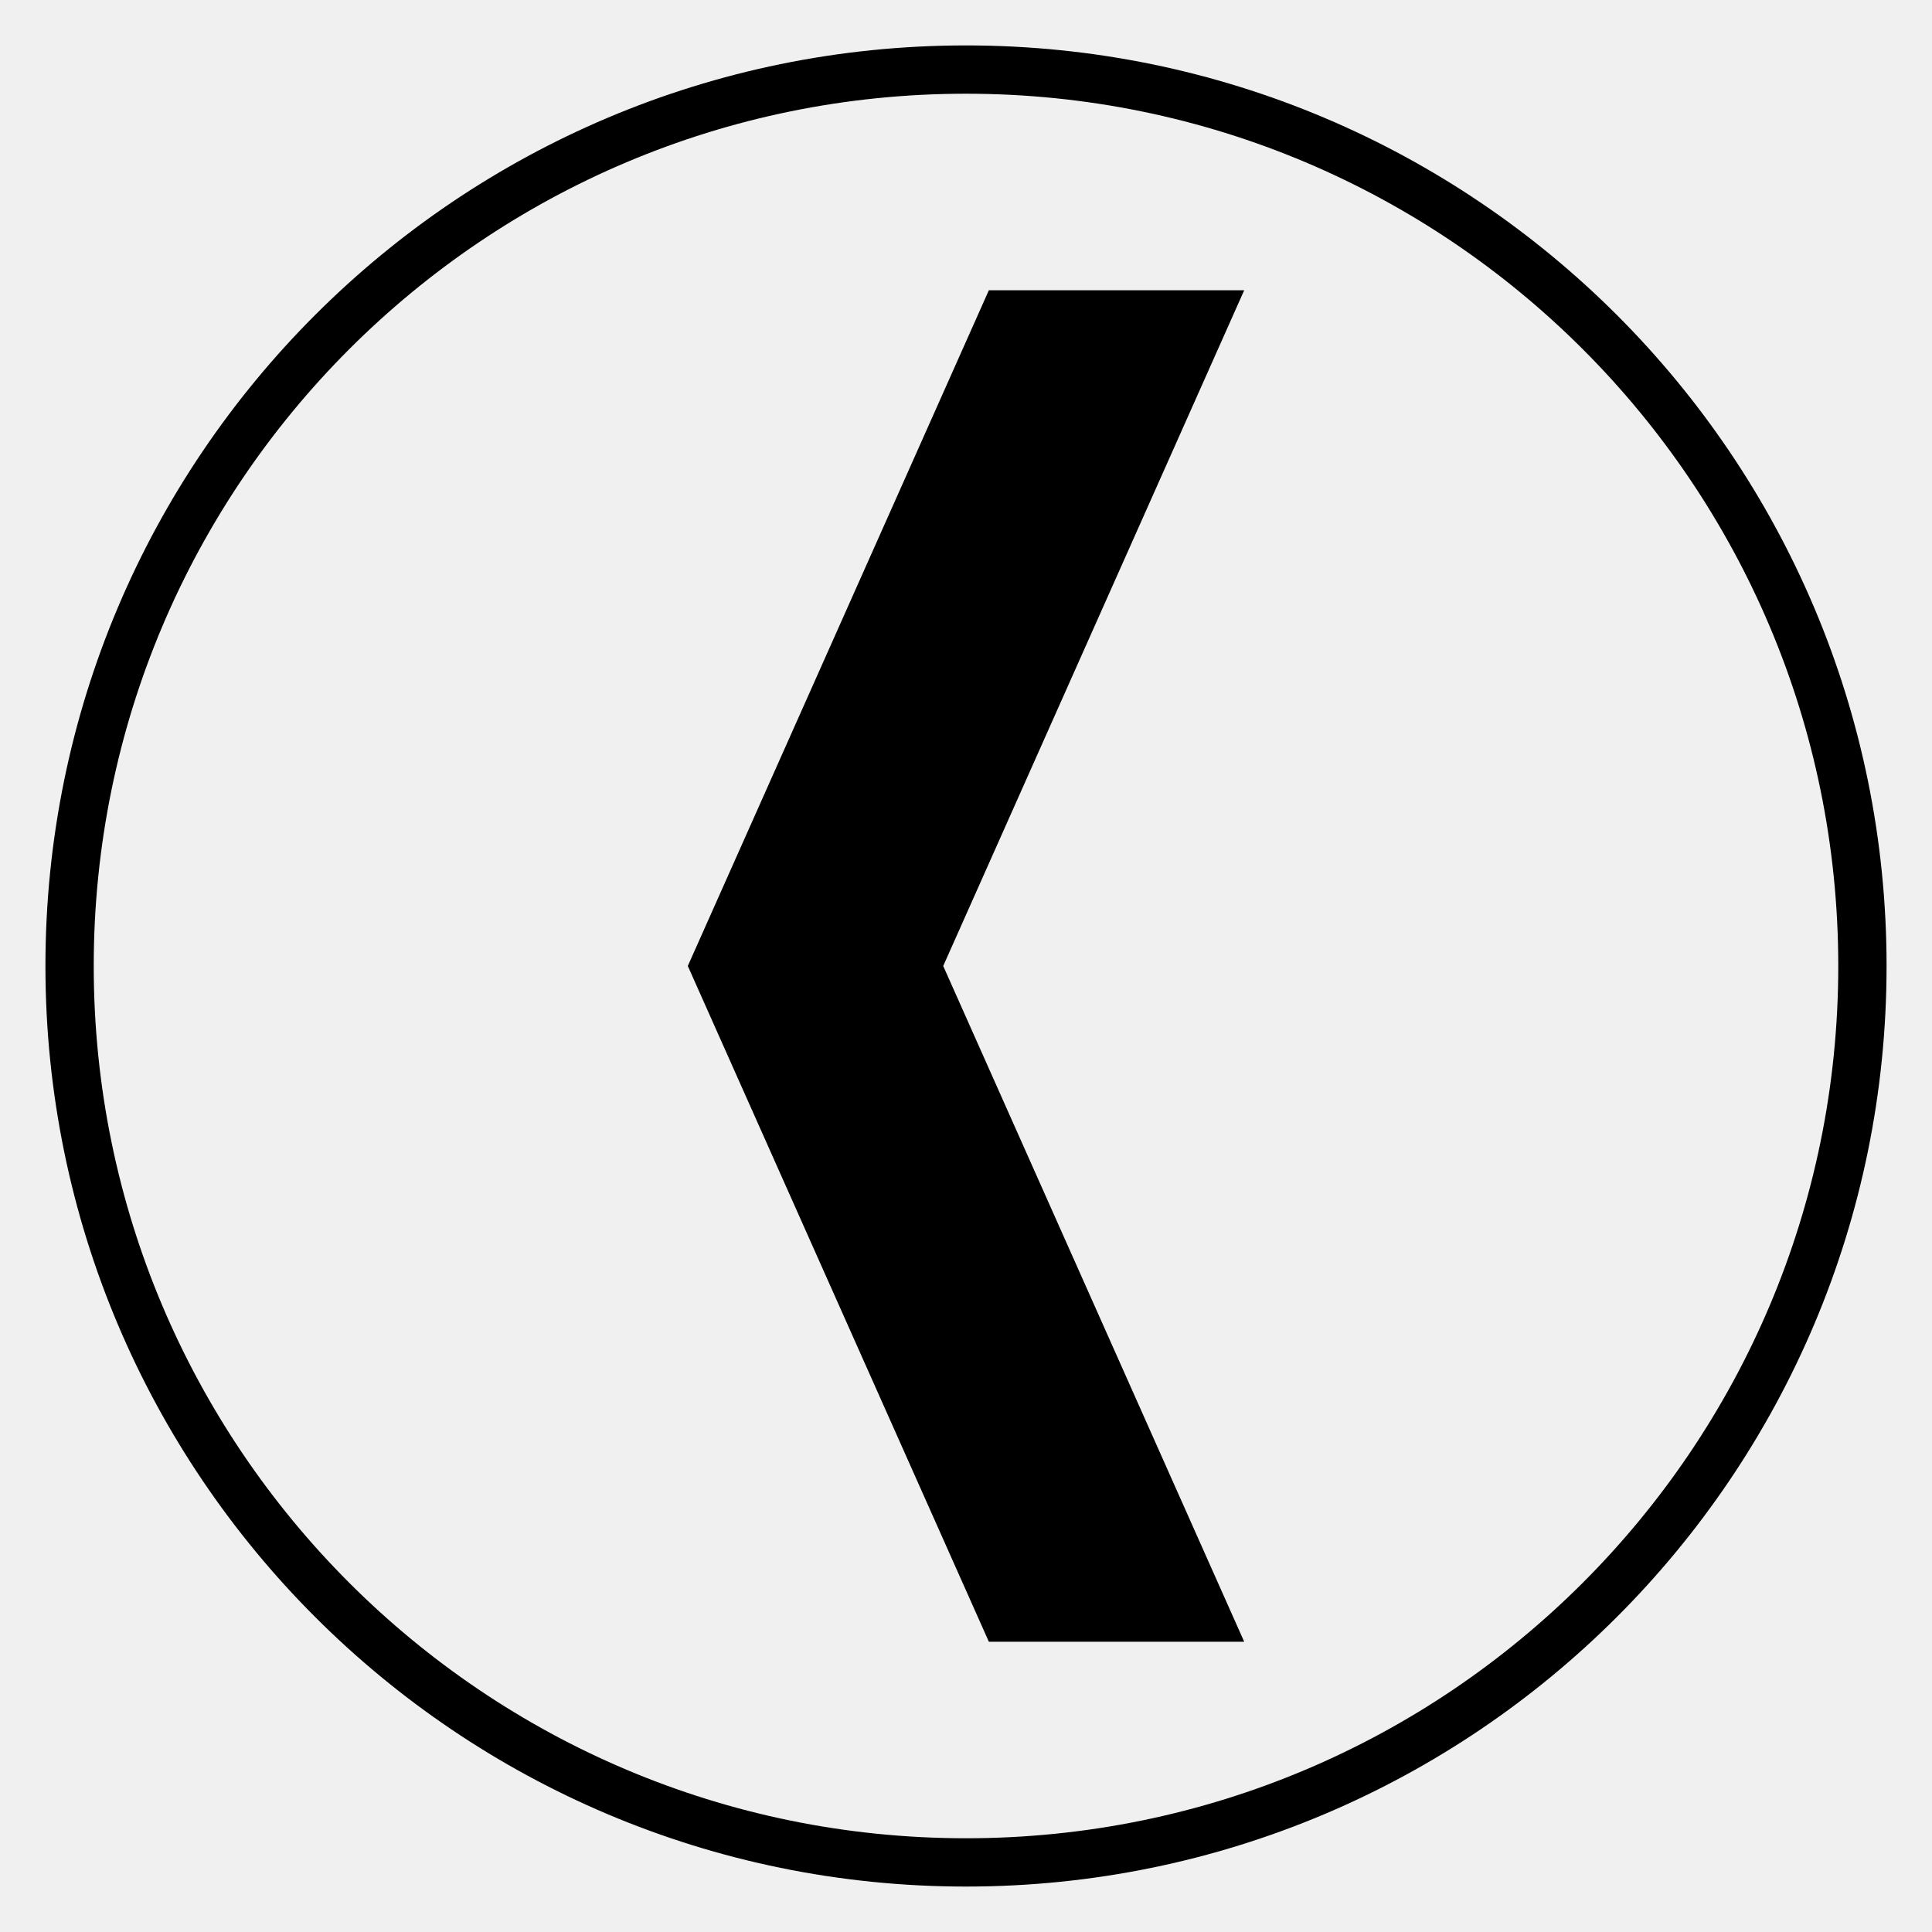
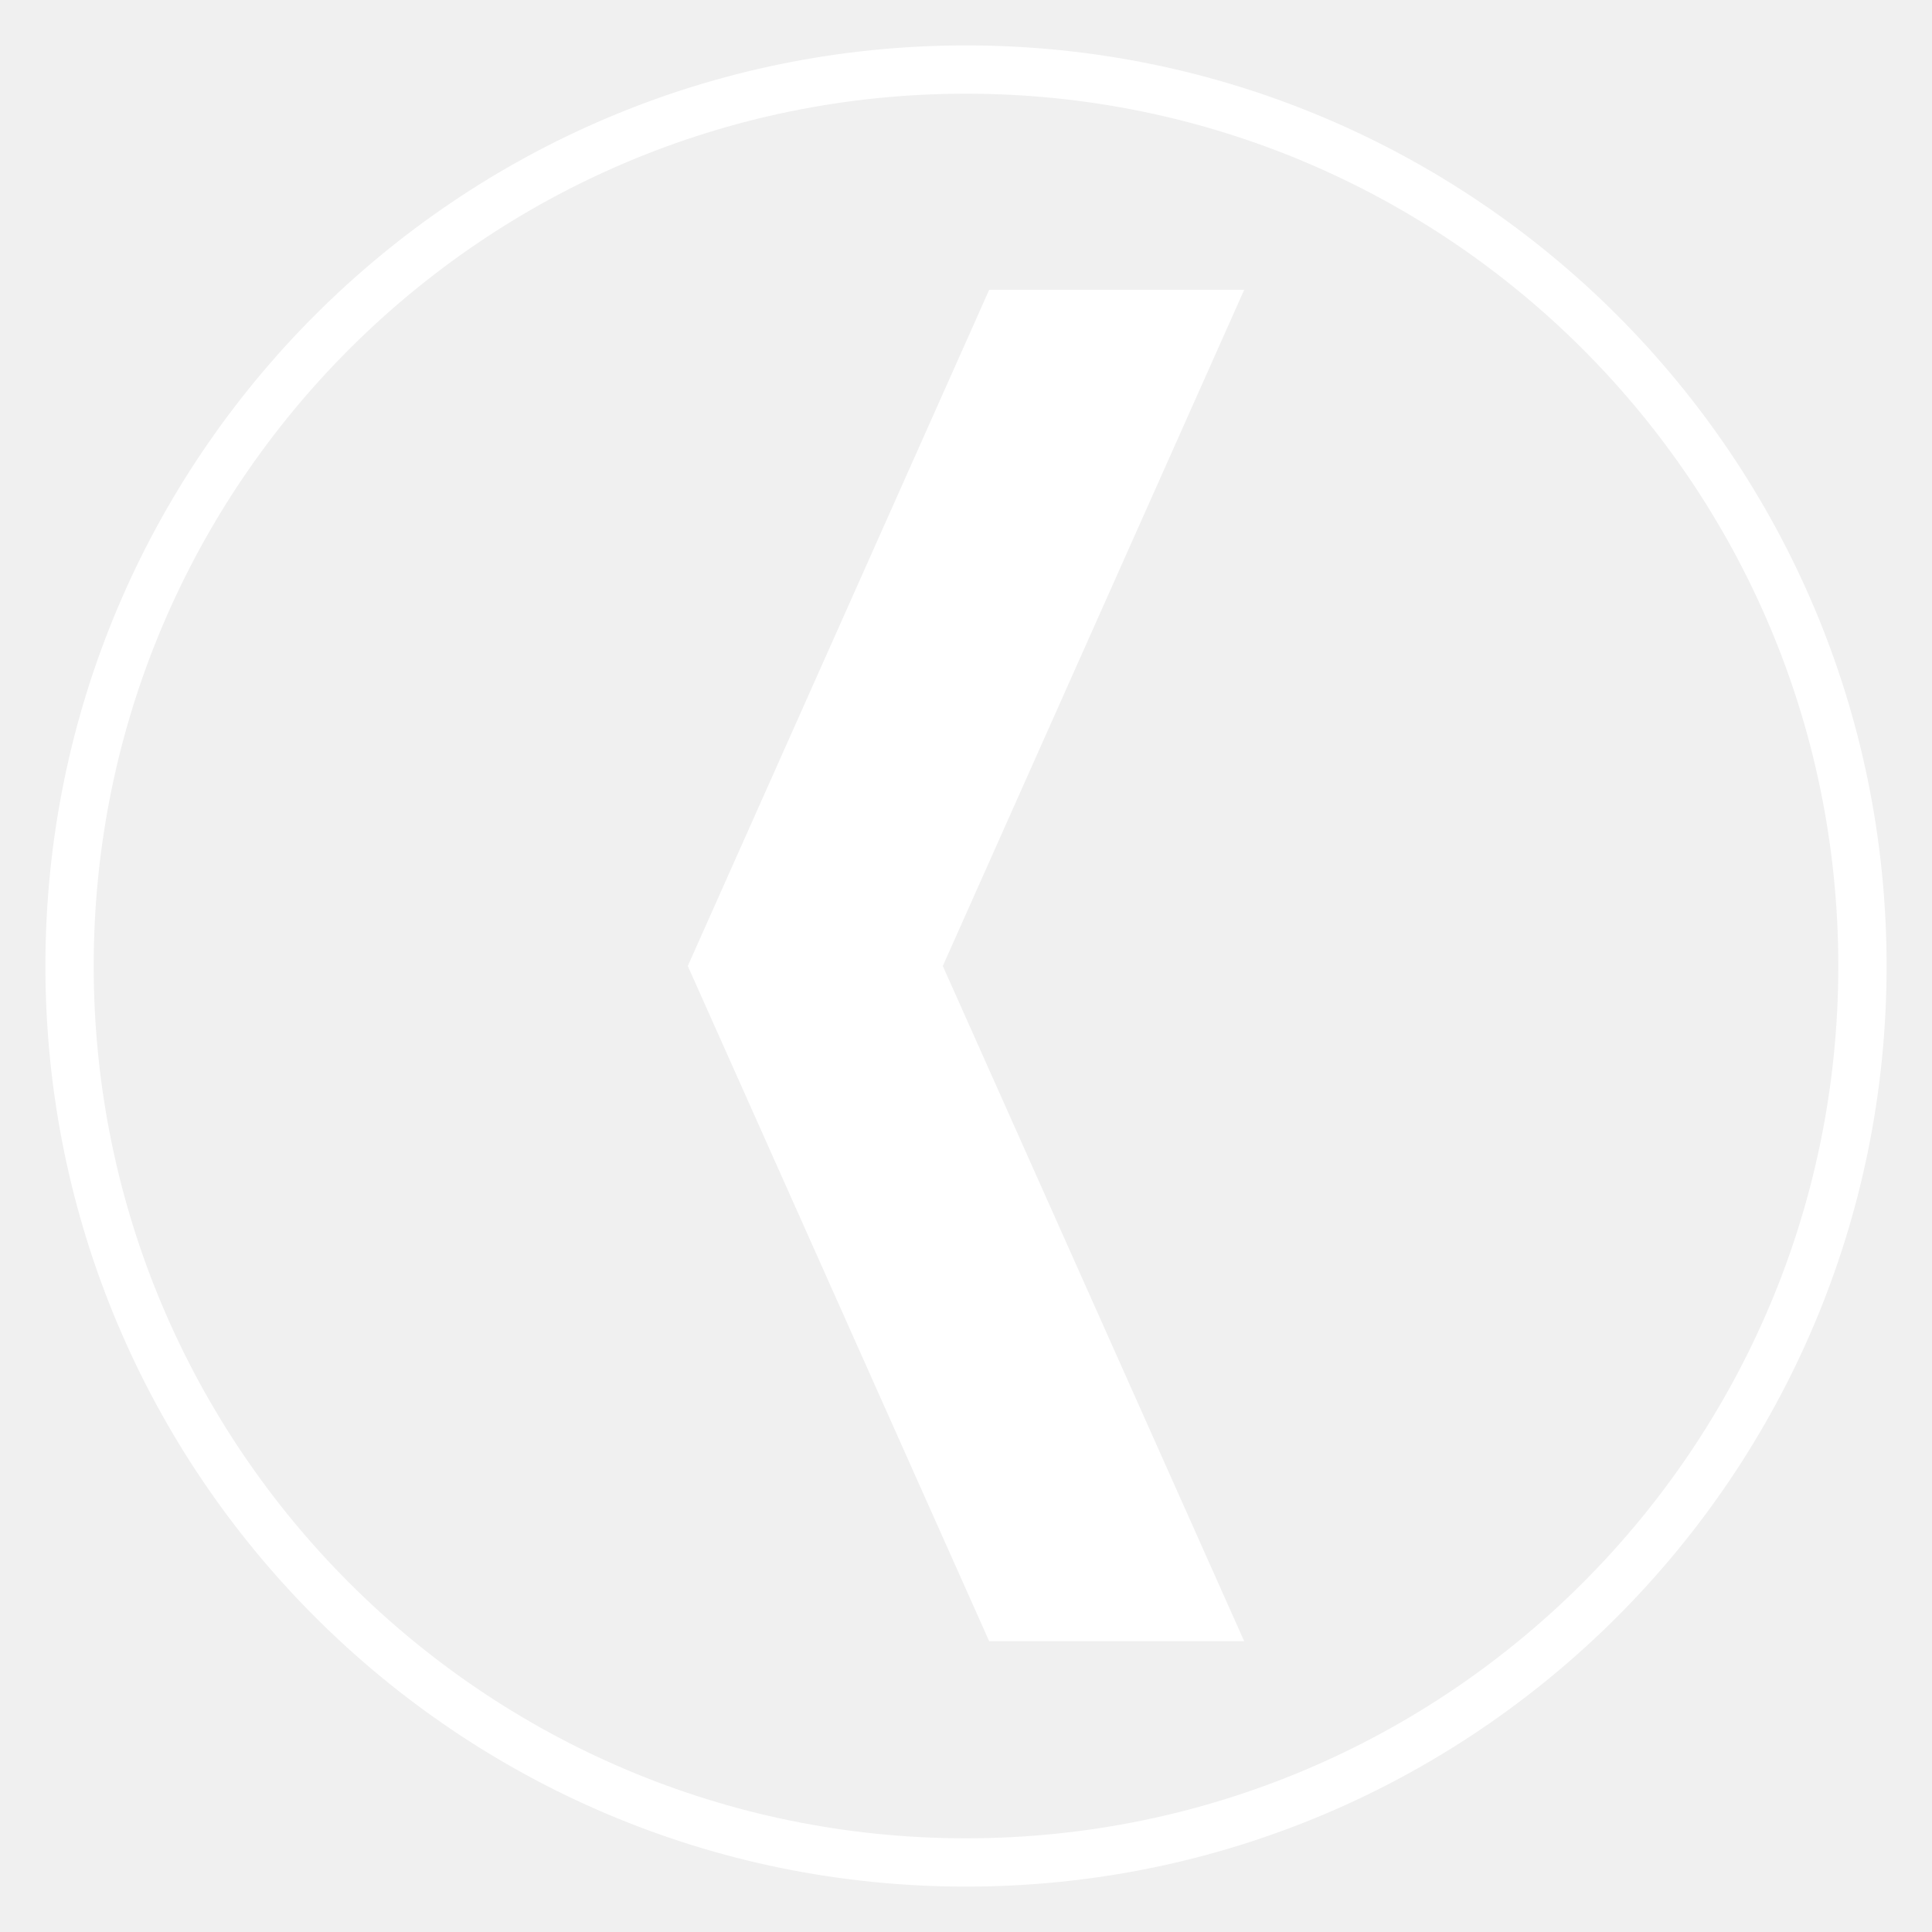
- <svg xmlns="http://www.w3.org/2000/svg" version="1.1" id="Layer_1" x="0px" y="0px" width="200px" height="200px" viewBox="0 0 200 200" enable-background="new 0 0 200 200" xml:space="preserve">
-   <circle fill="none" stroke="#000000" stroke-width="5" stroke-miterlimit="10" cx="100" cy="99.999" r="92.797" />
+ <svg xmlns="http://www.w3.org/2000/svg" version="1.1" id="Layer_1" x="0px" y="0px" viewBox="0 0 200 200" enable-background="new 0 0 200 200" xml:space="preserve">
  <g>
-     <polygon points="102.365,169.95 71.201,99.998 102.365,30.05 128.799,30.05 97.641,99.998 128.799,169.95  " />
+     <circle fill="none" stroke="#FFFFFF" stroke-width="5" stroke-miterlimit="10" cx="100" cy="100" r="92.8" />
+     <g>
+       <polygon fill="#FFFFFF" points="102.4,169.9 71.2,100 102.4,30 128.8,30 97.6,100 128.8,169.9   " />
+     </g>
  </g>
-   <g>
- </g>
-   <g>
- </g>
-   <g>
- </g>
-   <g>
- </g>
-   <g>
- </g>
-   <g>
- </g>
</svg>
